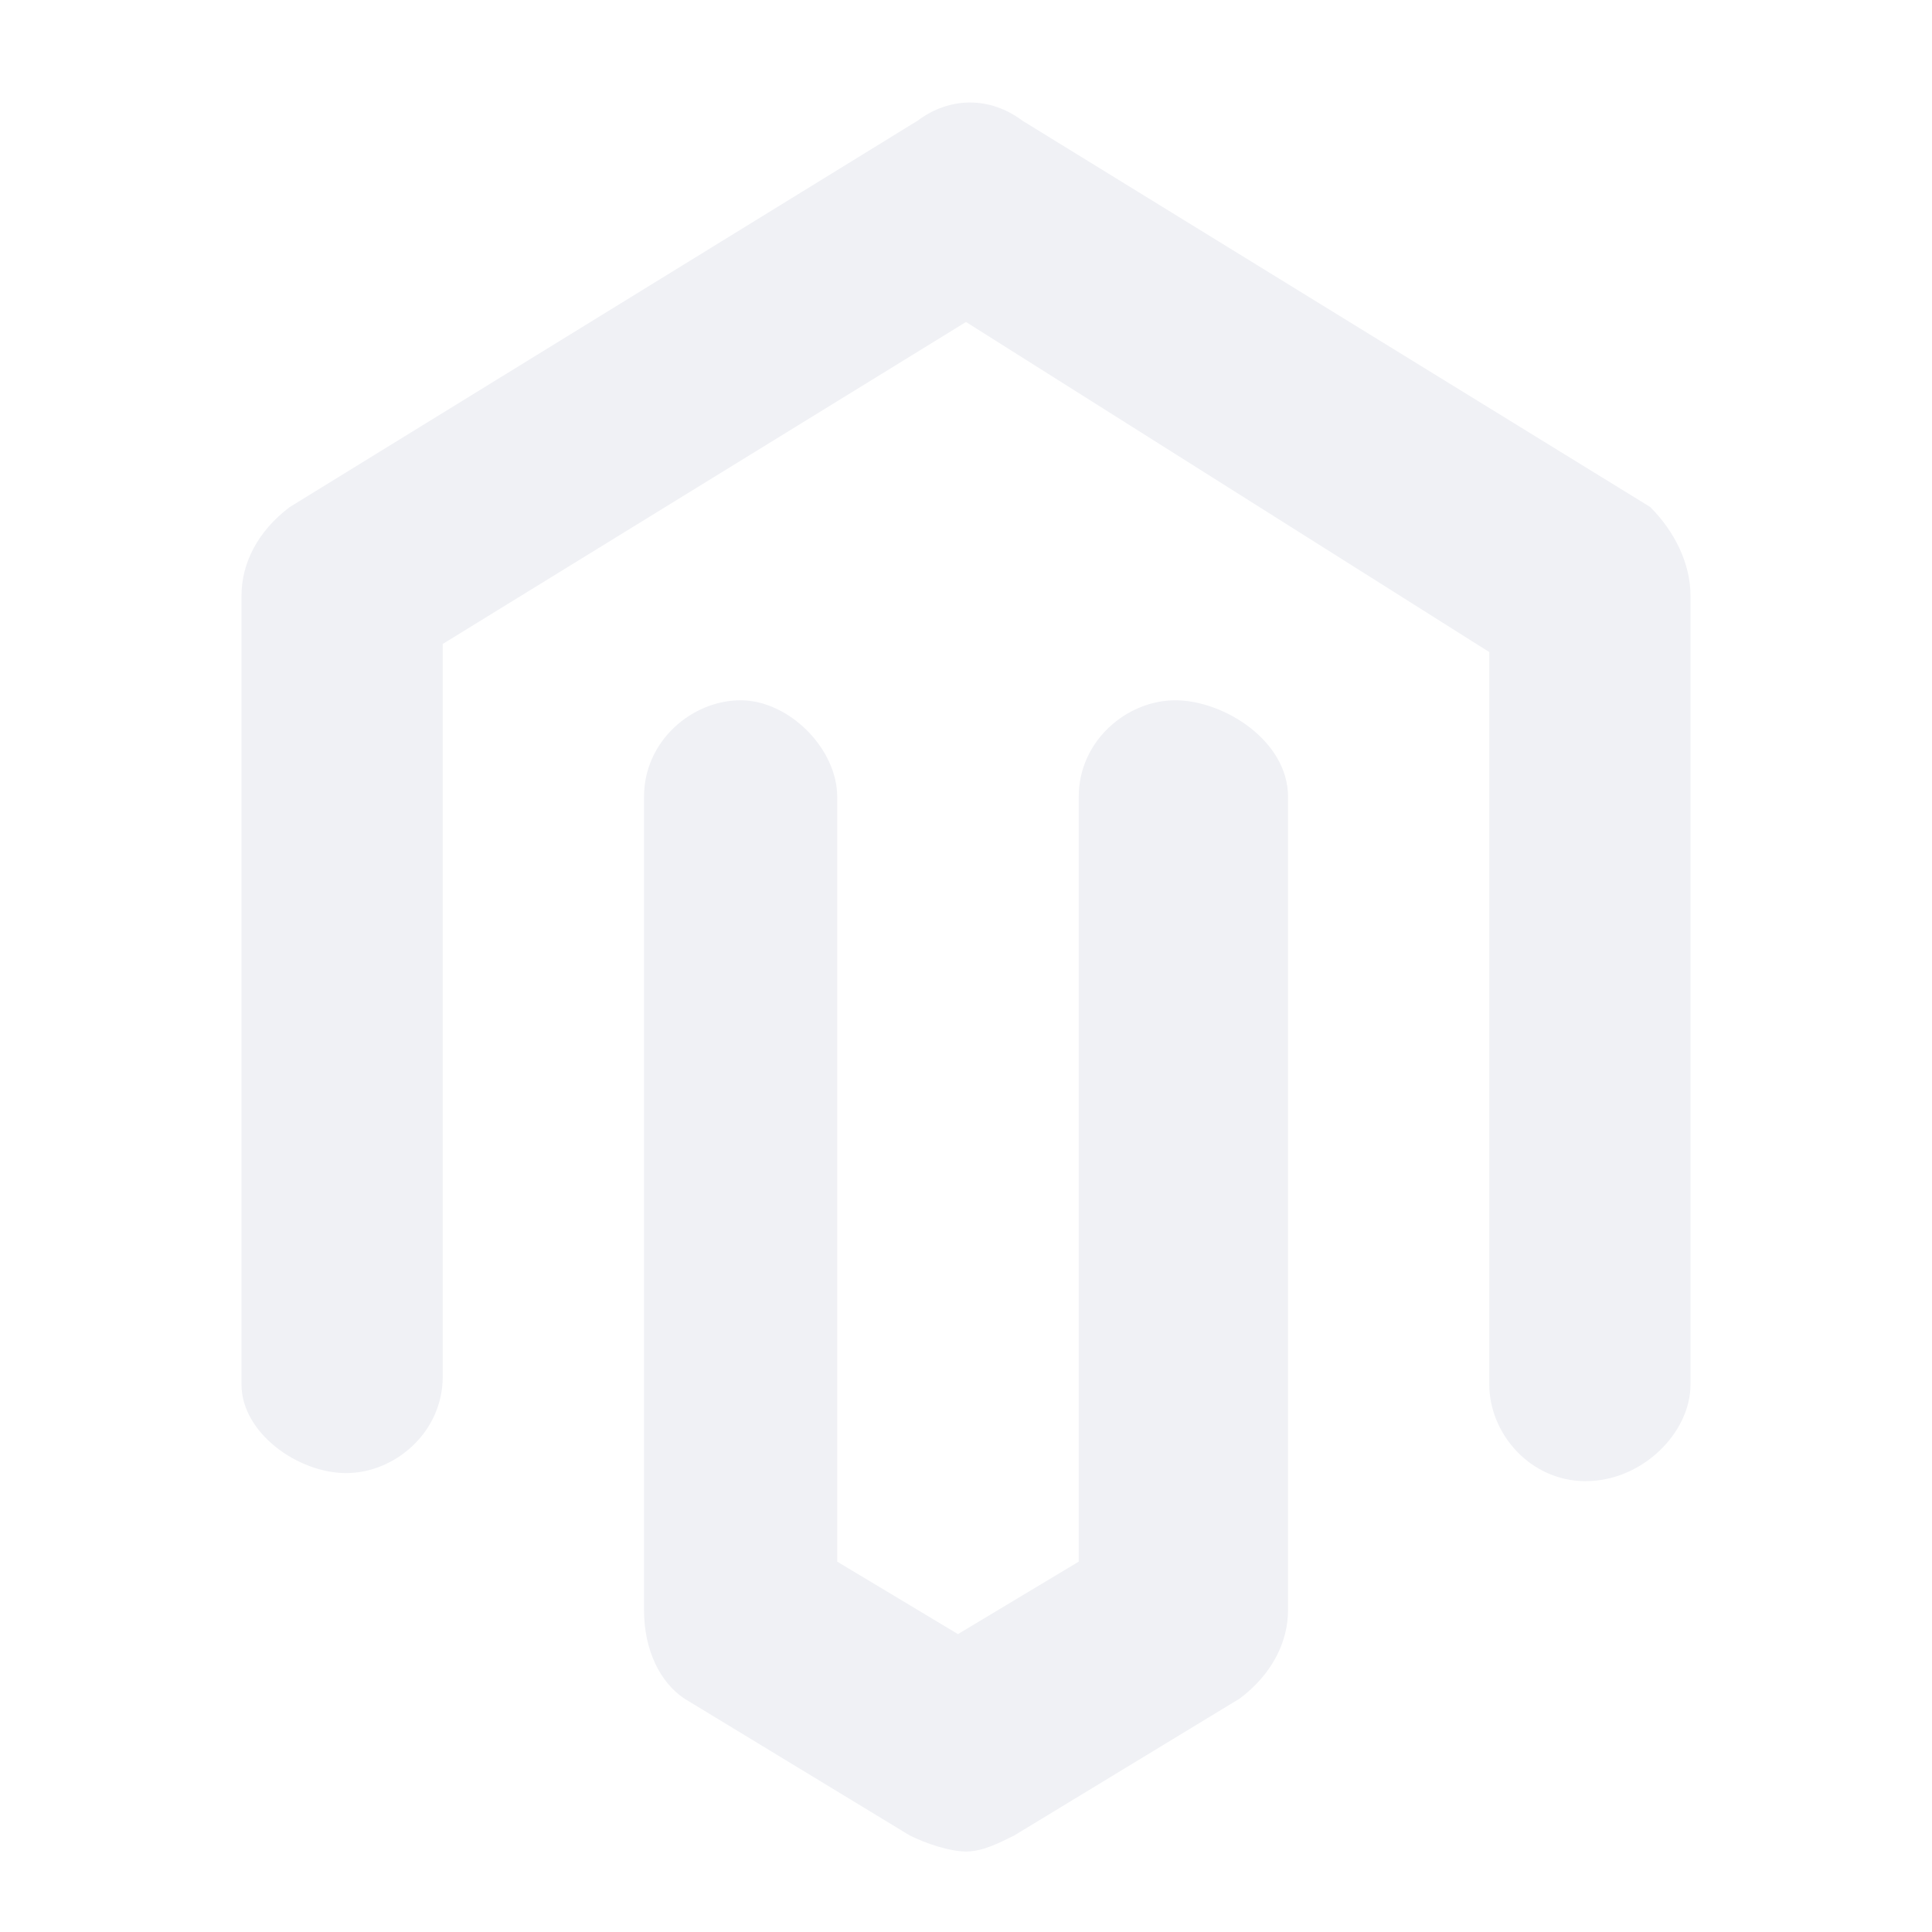
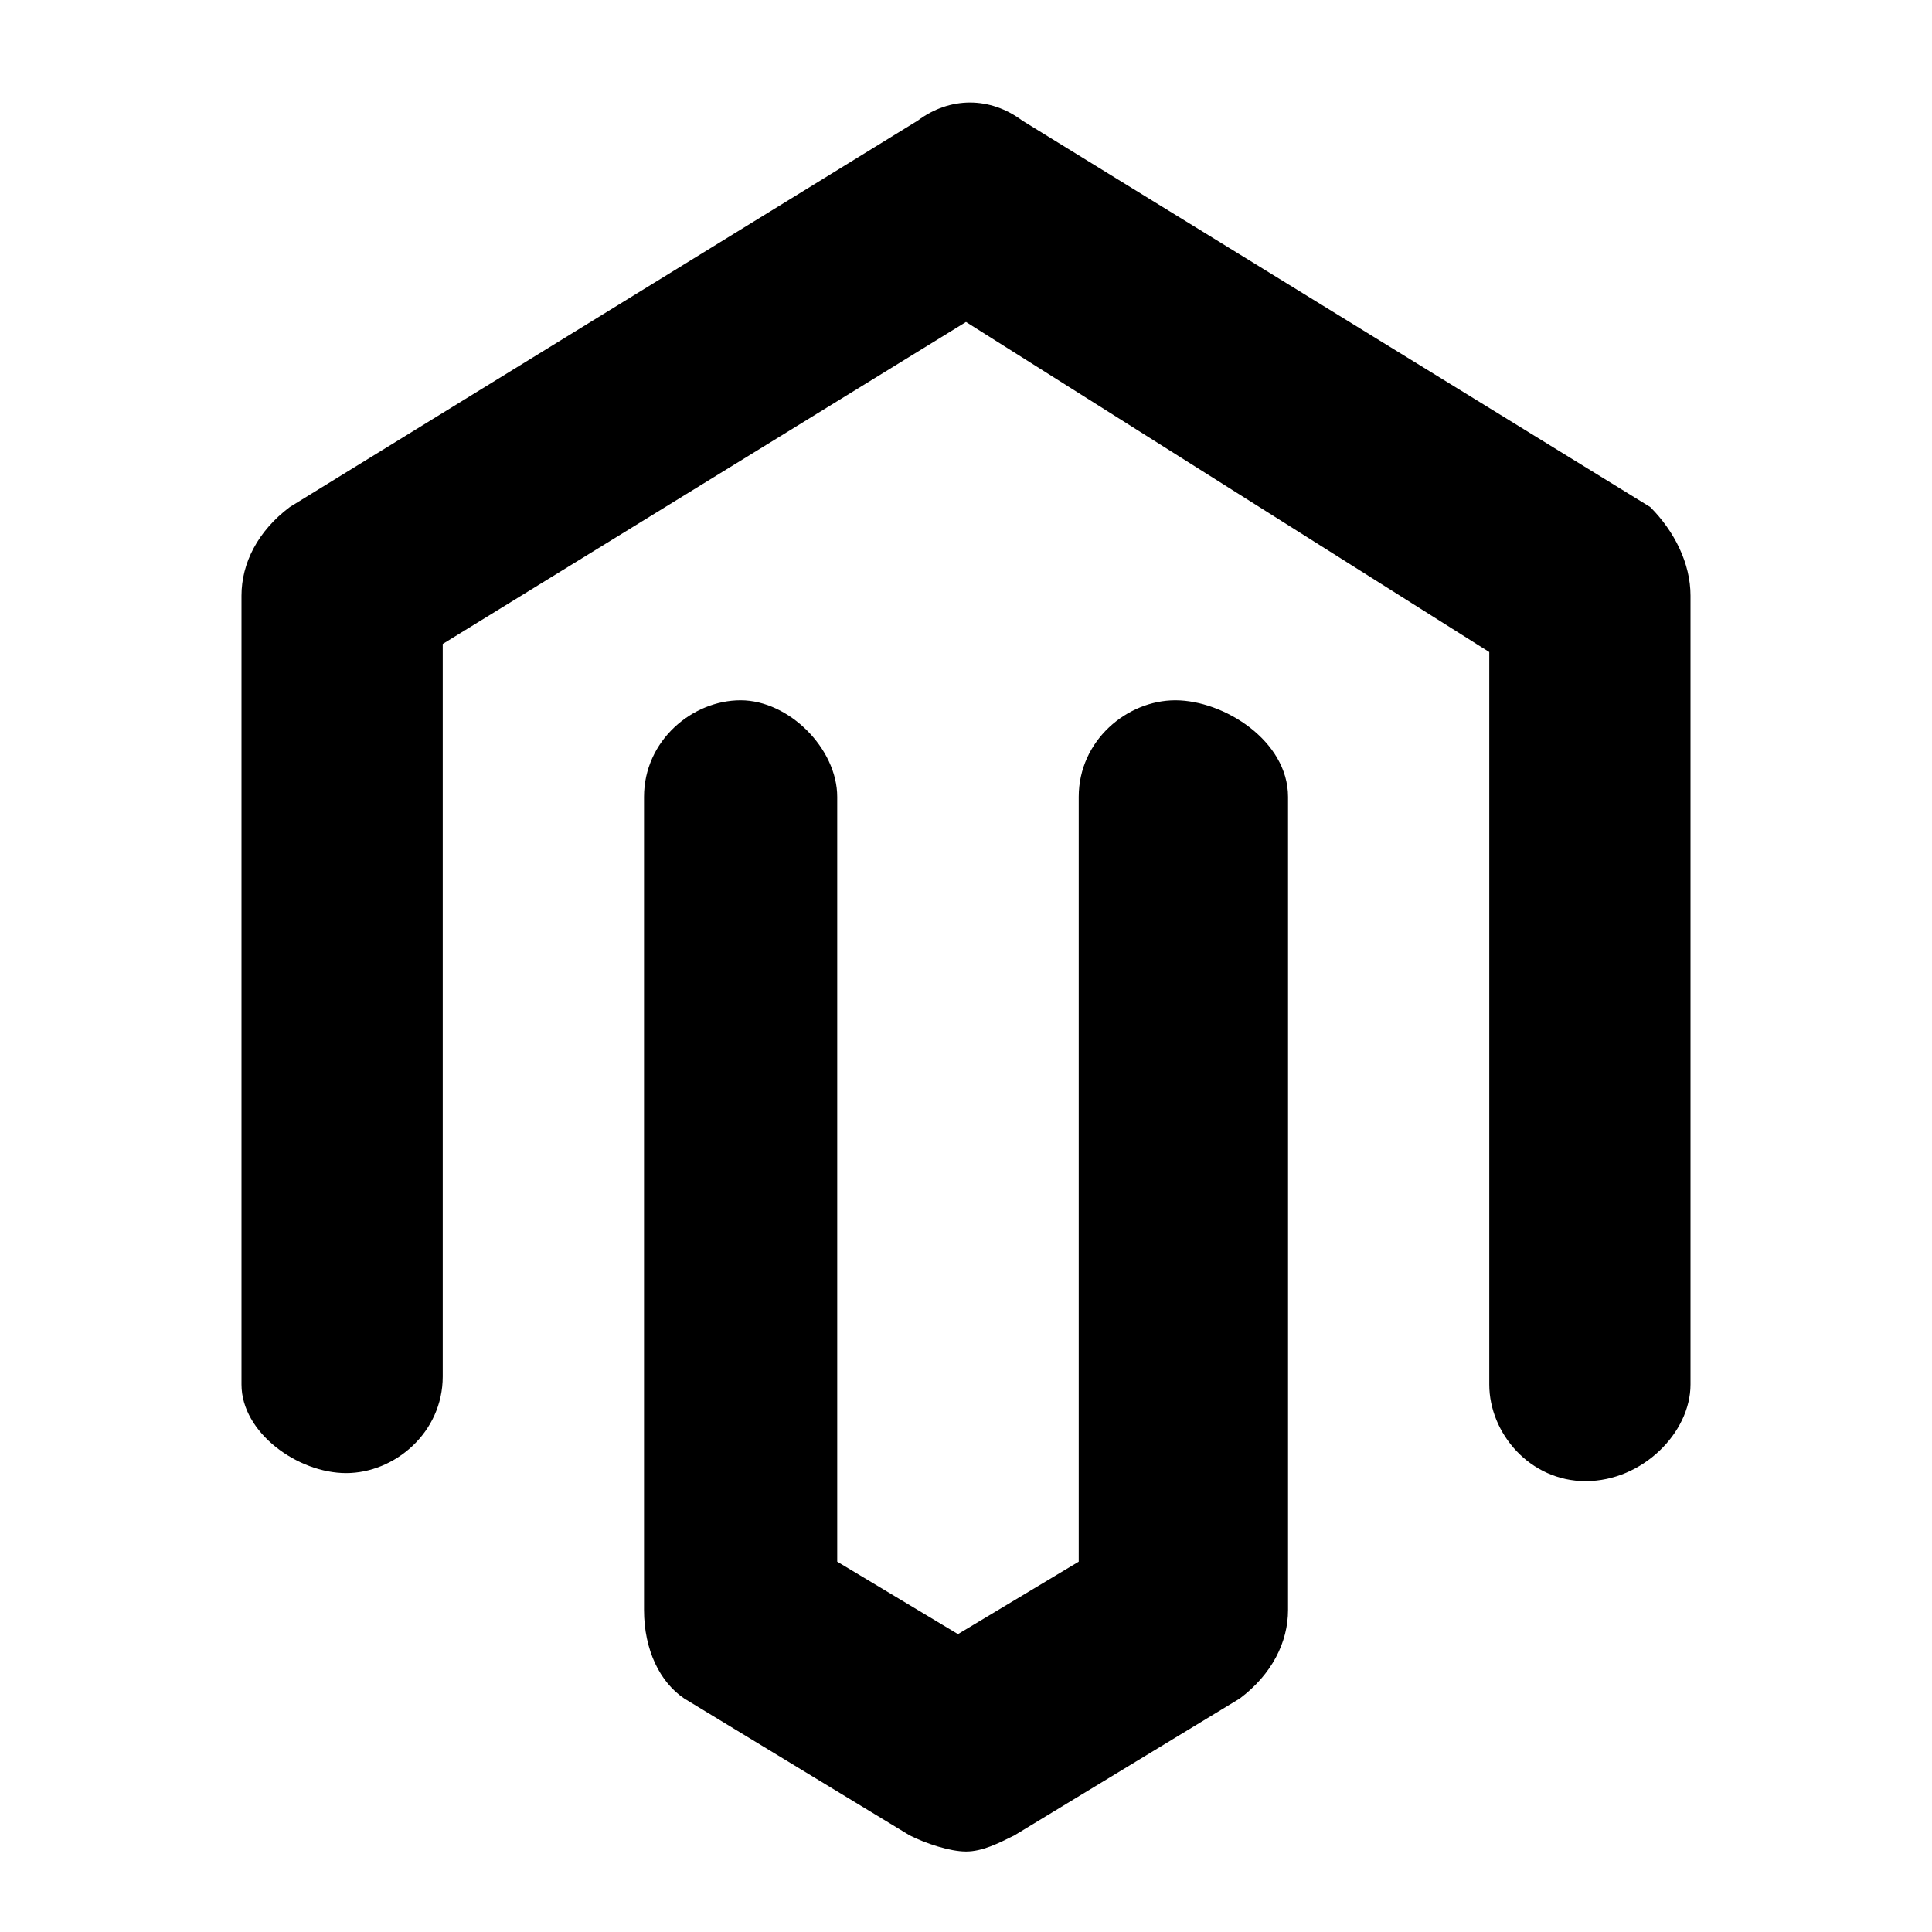
<svg xmlns="http://www.w3.org/2000/svg" version="1.1" width="32" height="32" viewBox="0 0 32 32">
-   <path fill="#f0f1f5" d="M26.267 24.533c-0.933 0-1.6-0.8-1.6-1.6v-12.133l-8.667-5.467-8.667 5.333v12.133c0 0.933-0.8 1.6-1.6 1.6s-1.733-0.667-1.733-1.467v-13.067c0-0.533 0.267-1.067 0.8-1.467l10.4-6.4c0.533-0.4 1.2-0.4 1.733 0l10.4 6.4c0.4 0.4 0.667 0.933 0.667 1.467v13.067c0 0.8-0.8 1.6-1.733 1.6z" />
-   <path fill="#f0f1f5" d="M16 30.667c-0.267 0-0.667-0.133-0.933-0.267l-3.733-2.267c-0.4-0.267-0.667-0.8-0.667-1.467v-13.467c0-0.933 0.8-1.6 1.6-1.6s1.6 0.8 1.6 1.6v12.667l2 1.2 2-1.2v-12.667c0-0.933 0.8-1.6 1.6-1.6s1.867 0.667 1.867 1.6v13.467c0 0.533-0.267 1.067-0.8 1.467l-3.733 2.267c-0.267 0.133-0.533 0.267-0.8 0.267z" />
+   <path d="M26.267 24.533c-0.933 0-1.6-0.8-1.6-1.6v-12.133l-8.667-5.467-8.667 5.333v12.133c0 0.933-0.8 1.6-1.6 1.6s-1.733-0.667-1.733-1.467v-13.067c0-0.533 0.267-1.067 0.8-1.467l10.4-6.4c0.533-0.4 1.2-0.4 1.733 0l10.4 6.4c0.4 0.4 0.667 0.933 0.667 1.467v13.067c0 0.8-0.8 1.6-1.733 1.6z" />
+   <path d="M16 30.667c-0.267 0-0.667-0.133-0.933-0.267l-3.733-2.267c-0.4-0.267-0.667-0.8-0.667-1.467v-13.467c0-0.933 0.8-1.6 1.6-1.6s1.6 0.8 1.6 1.6v12.667l2 1.2 2-1.2v-12.667c0-0.933 0.8-1.6 1.6-1.6s1.867 0.667 1.867 1.6v13.467c0 0.533-0.267 1.067-0.8 1.467l-3.733 2.267c-0.267 0.133-0.533 0.267-0.8 0.267z" />
</svg>
